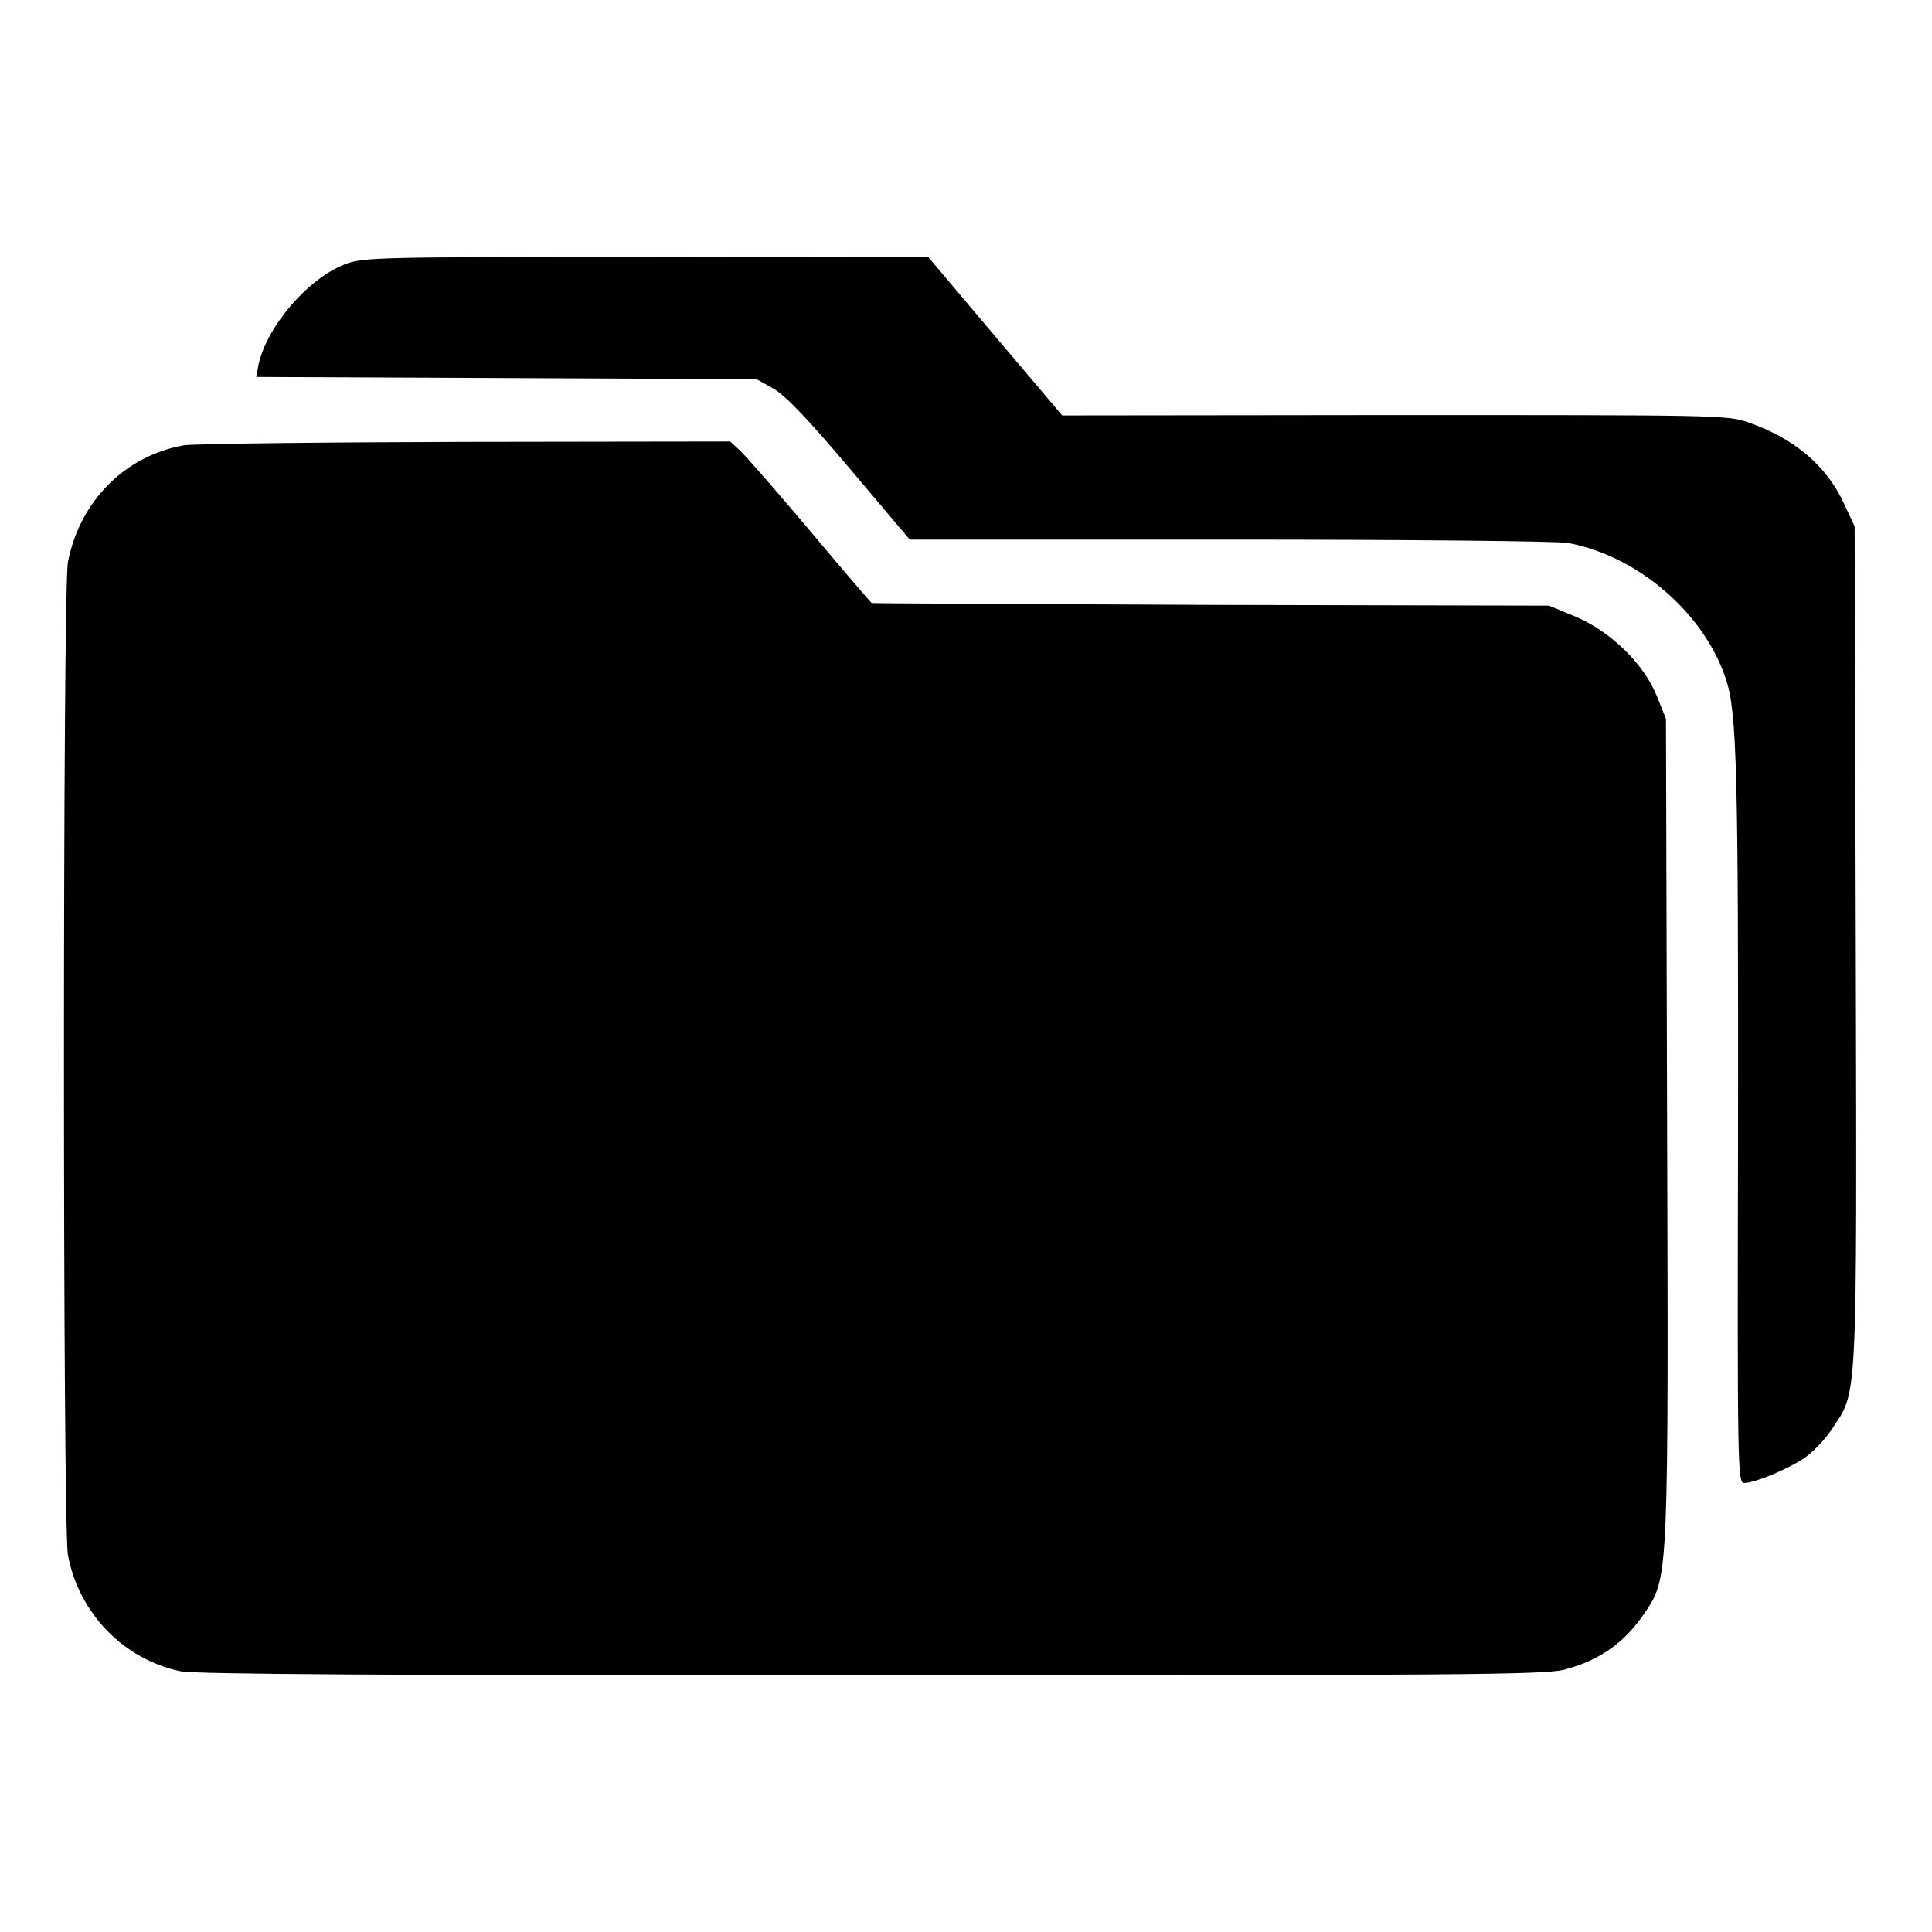
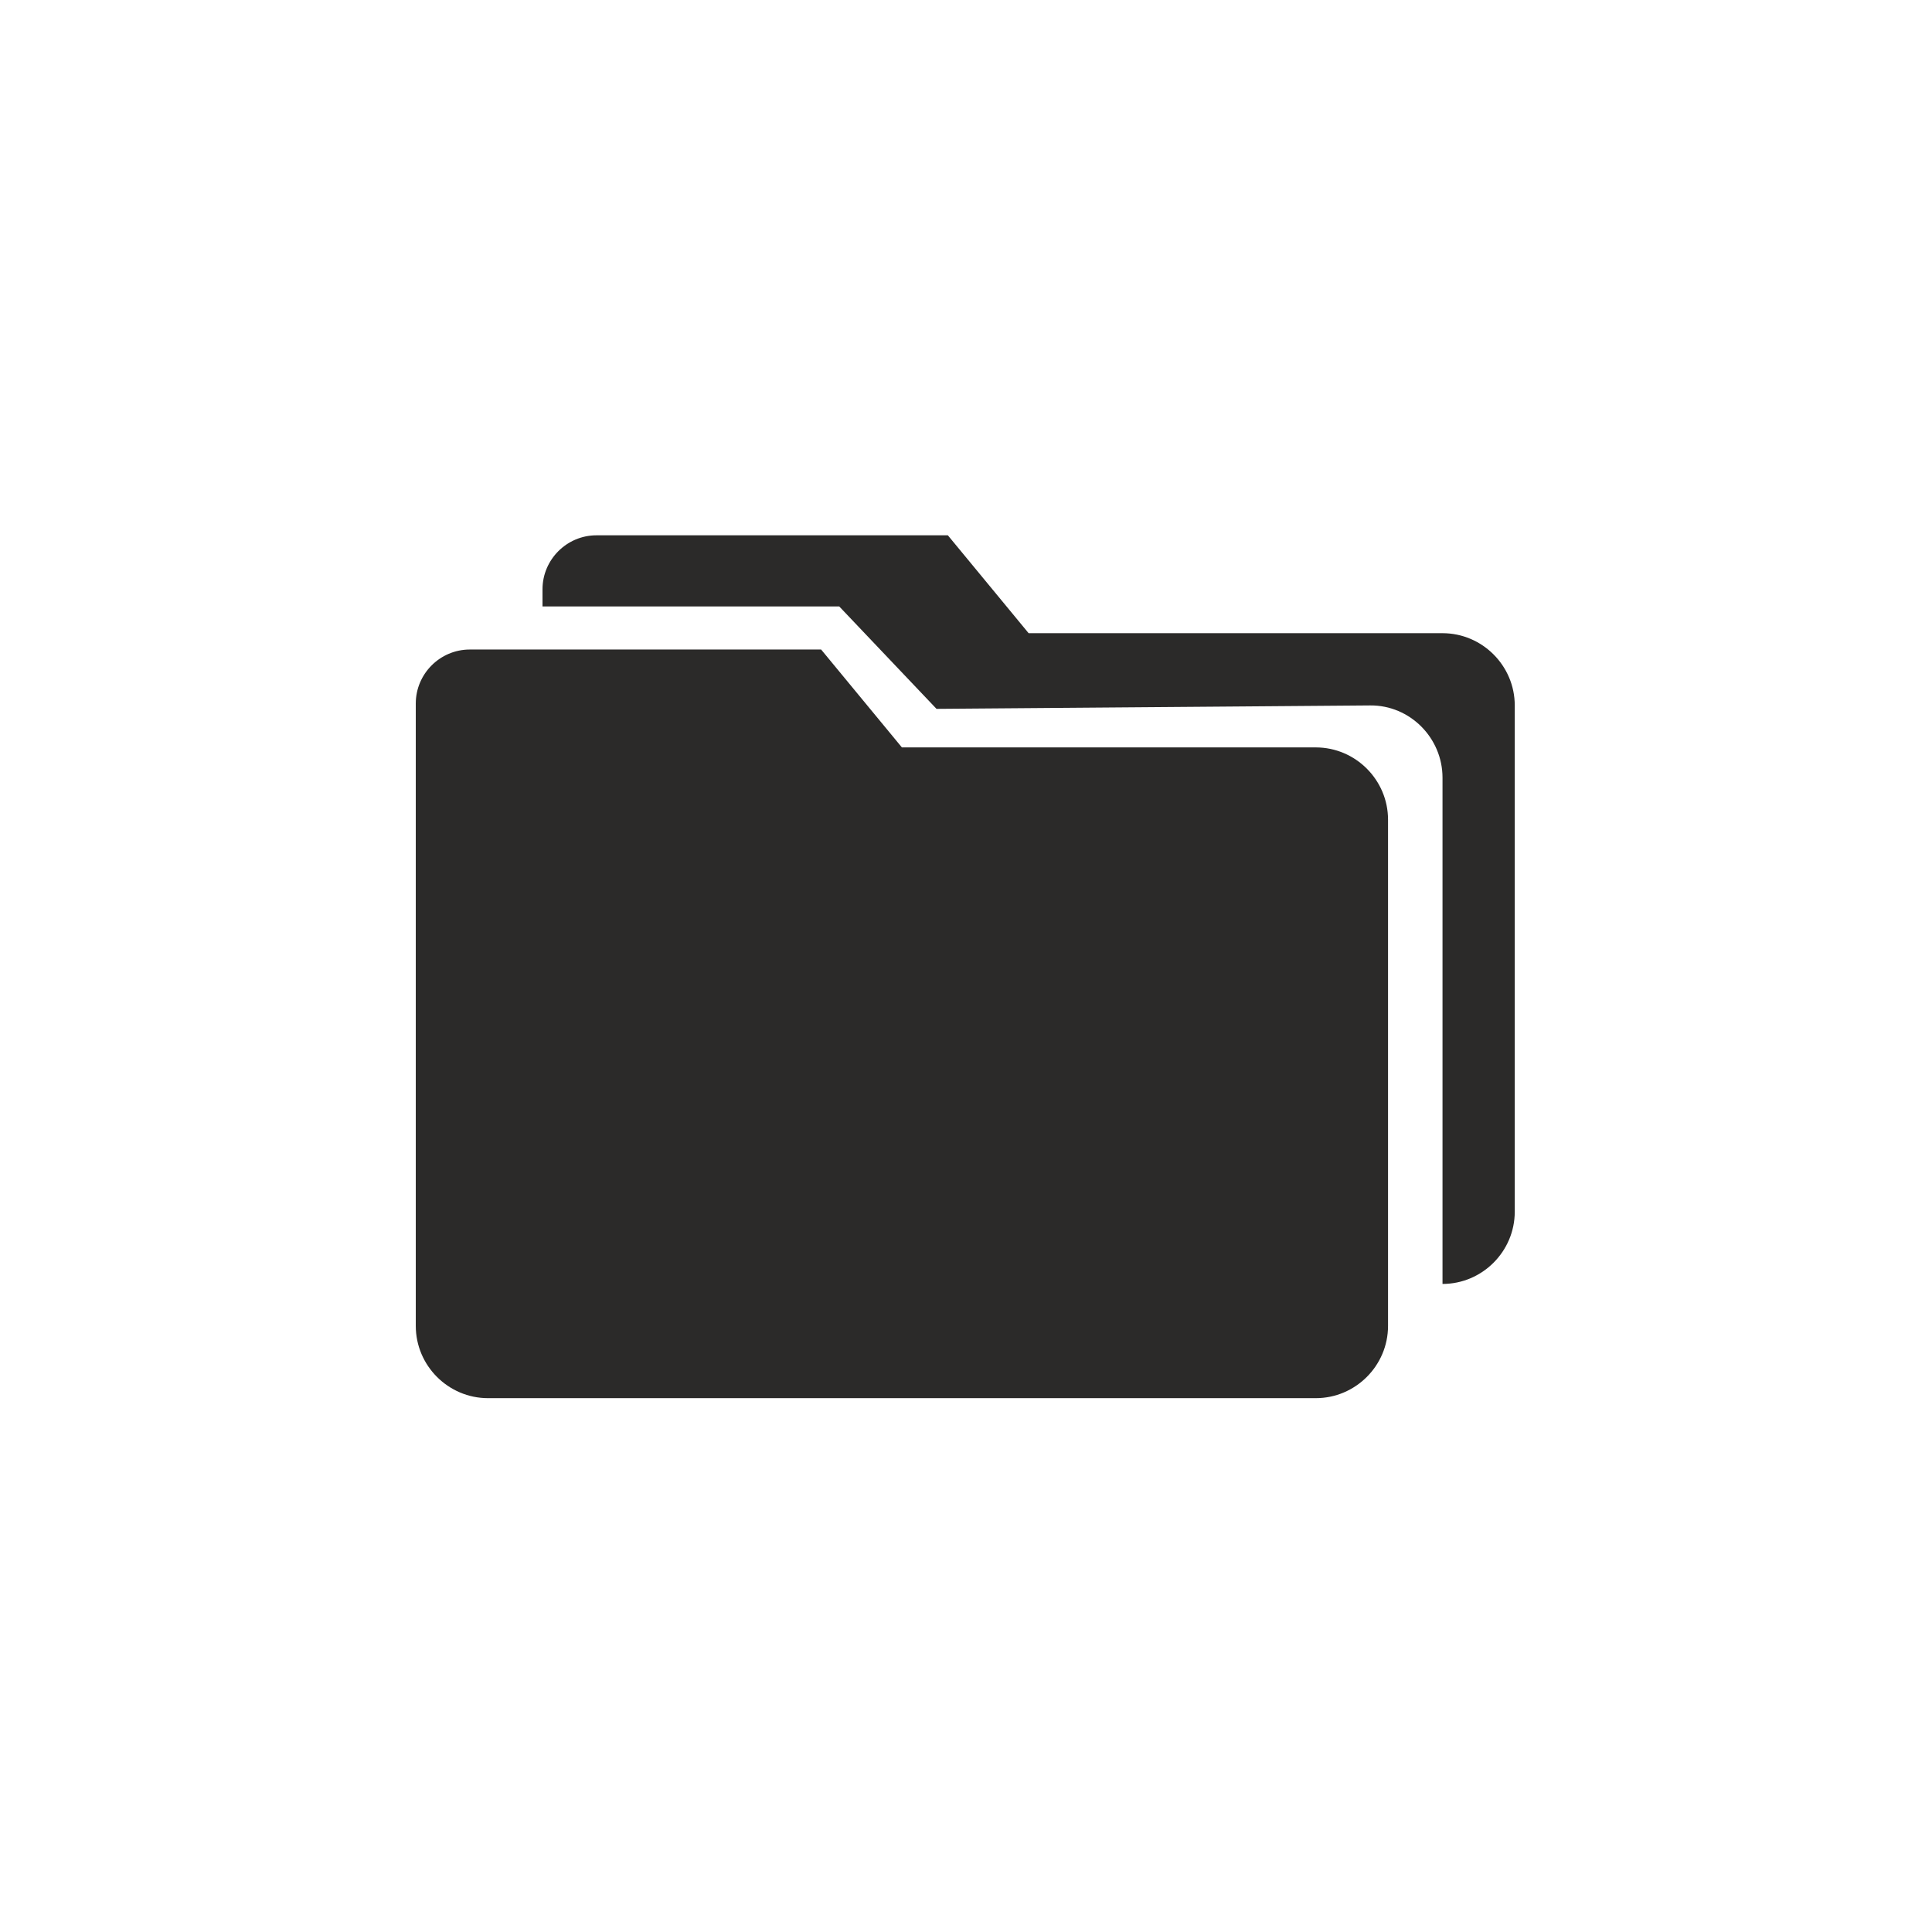
- <svg xmlns="http://www.w3.org/2000/svg" version="1.0" width="512pt" height="512pt" viewBox="0 0 512 512" preserveAspectRatio="xMidYMid meet">
-   <g transform="translate(0,512) scale(0.1,-0.1)" fill="#000000" stroke="none">
-     <path d="M915 4420 c-99 -38 -208 -165 -230 -267 l-6 -32 663 -3 663 -3 45 -25 c31 -18 91 -80 203 -213 l158 -187 848 0 c483 0 869 -4 897 -9 186 -35 360 -186 418 -361 29 -87 33 -242 32 -1218 -2 -867 -1 -912 16 -912 27 0 108 33 155 63 24 15 59 51 78 80 68 103 66 48 63 1281 l-3 1111 -28 60 c-47 102 -133 174 -255 216 -55 19 -88 19 -937 19 l-880 -1 -178 210 -178 211 -747 -1 c-715 0 -749 -1 -797 -19z" />
-     <path d="M488 3940 c-156 -27 -277 -148 -308 -310 -14 -73 -14 -2558 0 -2631 29 -154 147 -276 298 -308 38 -8 552 -11 1830 -11 1567 0 1785 2 1837 15 98 26 164 74 220 160 56 86 57 109 53 1295 l-3 1065 -24 60 c-34 85 -123 172 -216 211 l-70 29 -895 2 c-492 2 -897 4 -900 5 -3 2 -76 87 -163 191 -87 103 -170 198 -185 212 l-27 25 -700 -1 c-385 -1 -721 -5 -747 -9z" />
+ <svg xmlns="http://www.w3.org/2000/svg" xml:space="preserve" width="100mm" height="100mm" version="1.1" style="shape-rendering:geometricPrecision; text-rendering:geometricPrecision; image-rendering:optimizeQuality; fill-rule:evenodd; clip-rule:evenodd" viewBox="0 0 10000 10000">
+   <defs>
+     <style type="text/css">
+    
+     .fil0 {fill:#2B2A29}
+    
+   </style>
+   </defs>
+   <g id="Слой_x0020_1">
+     <path class="fil0" d="M7466.41 3277.36l-2142.28 0 -418.04 -506.61 -1818.77 0c-153.63,0 -279.34,125.7 -279.34,279.34l0 88.82 1535.87 0 503.55 530.15 2245.07 -17.76c205.64,-1.62 373.94,168.27 373.94,373.94l0 2620.41c205.67,0 373.94,-168.27 373.94,-373.94l0 -2620.41c0,-205.67 -168.27,-373.94 -373.94,-373.94zm-655.92 591.21l-2142.28 0 -418.04 -506.61 -1818.77 0c-153.63,0 -279.34,125.7 -279.34,279.34l0 601.21 0 2208.4 0 412.01c0,205.67 168.27,373.94 373.94,373.94l4284.49 0c205.67,0 373.94,-168.27 373.94,-373.94l0 -2620.41c0,-205.67 -168.27,-373.94 -373.94,-373.94z" />
  </g>
</svg>
